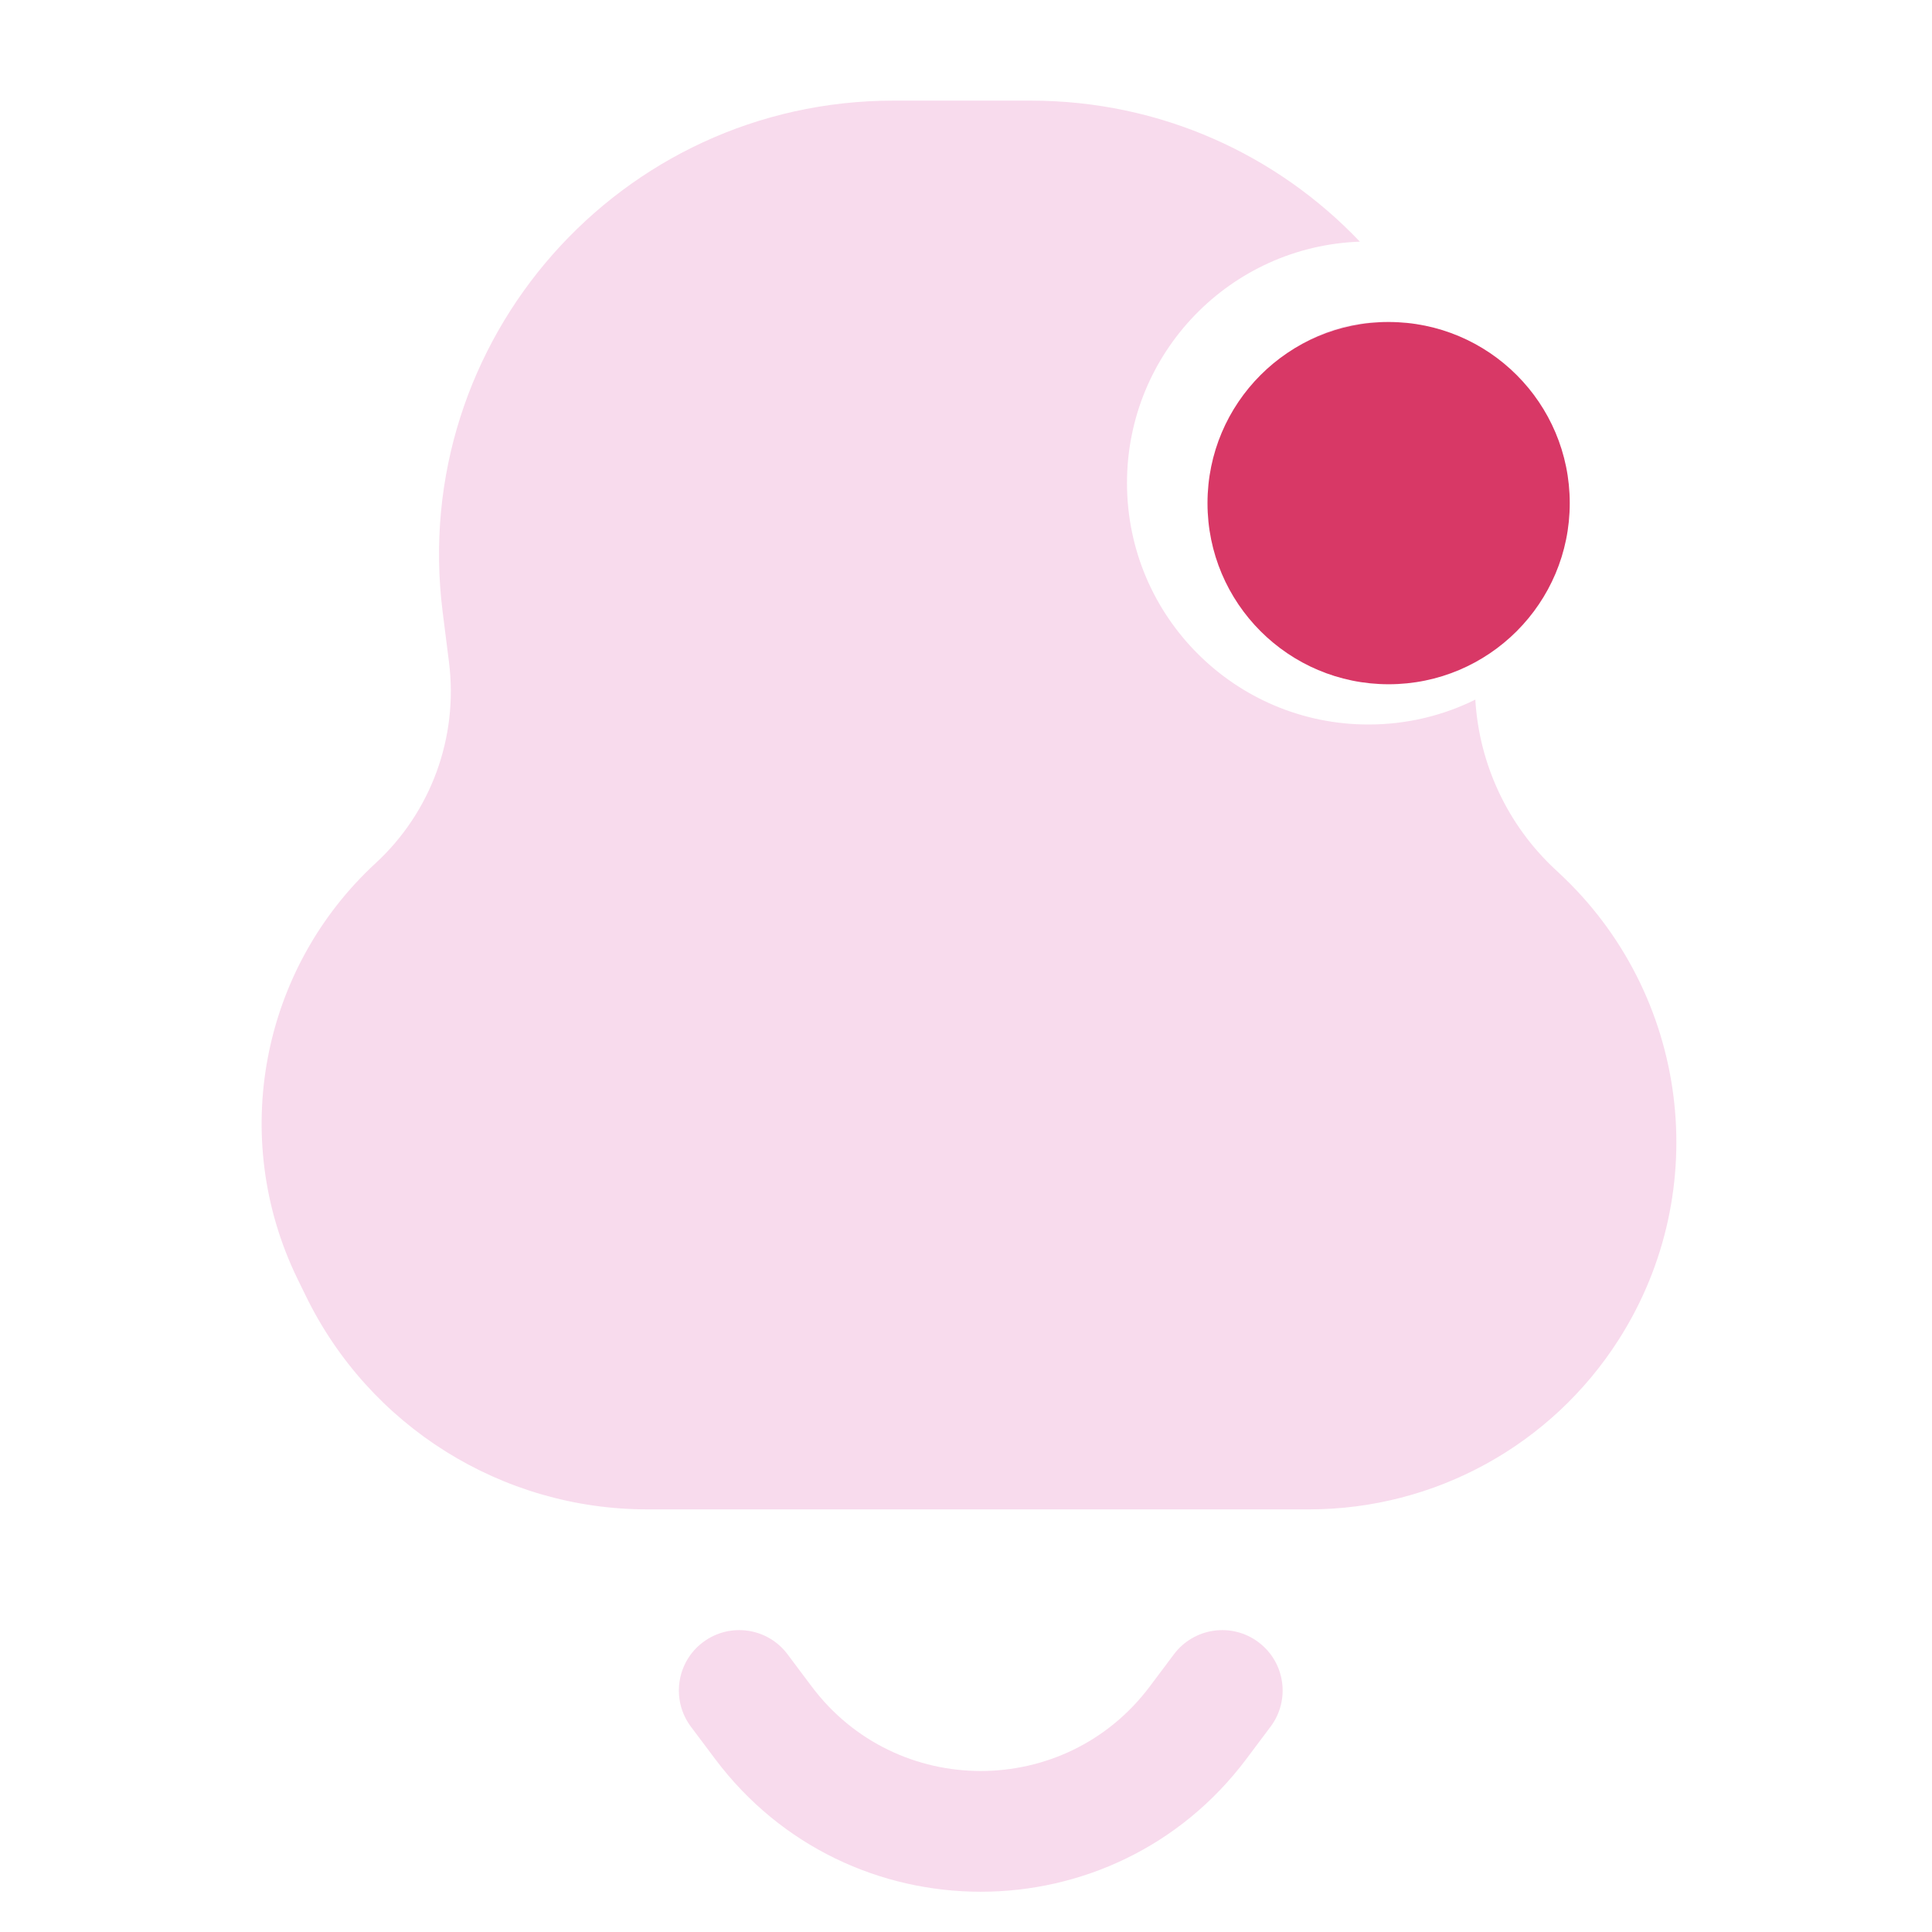
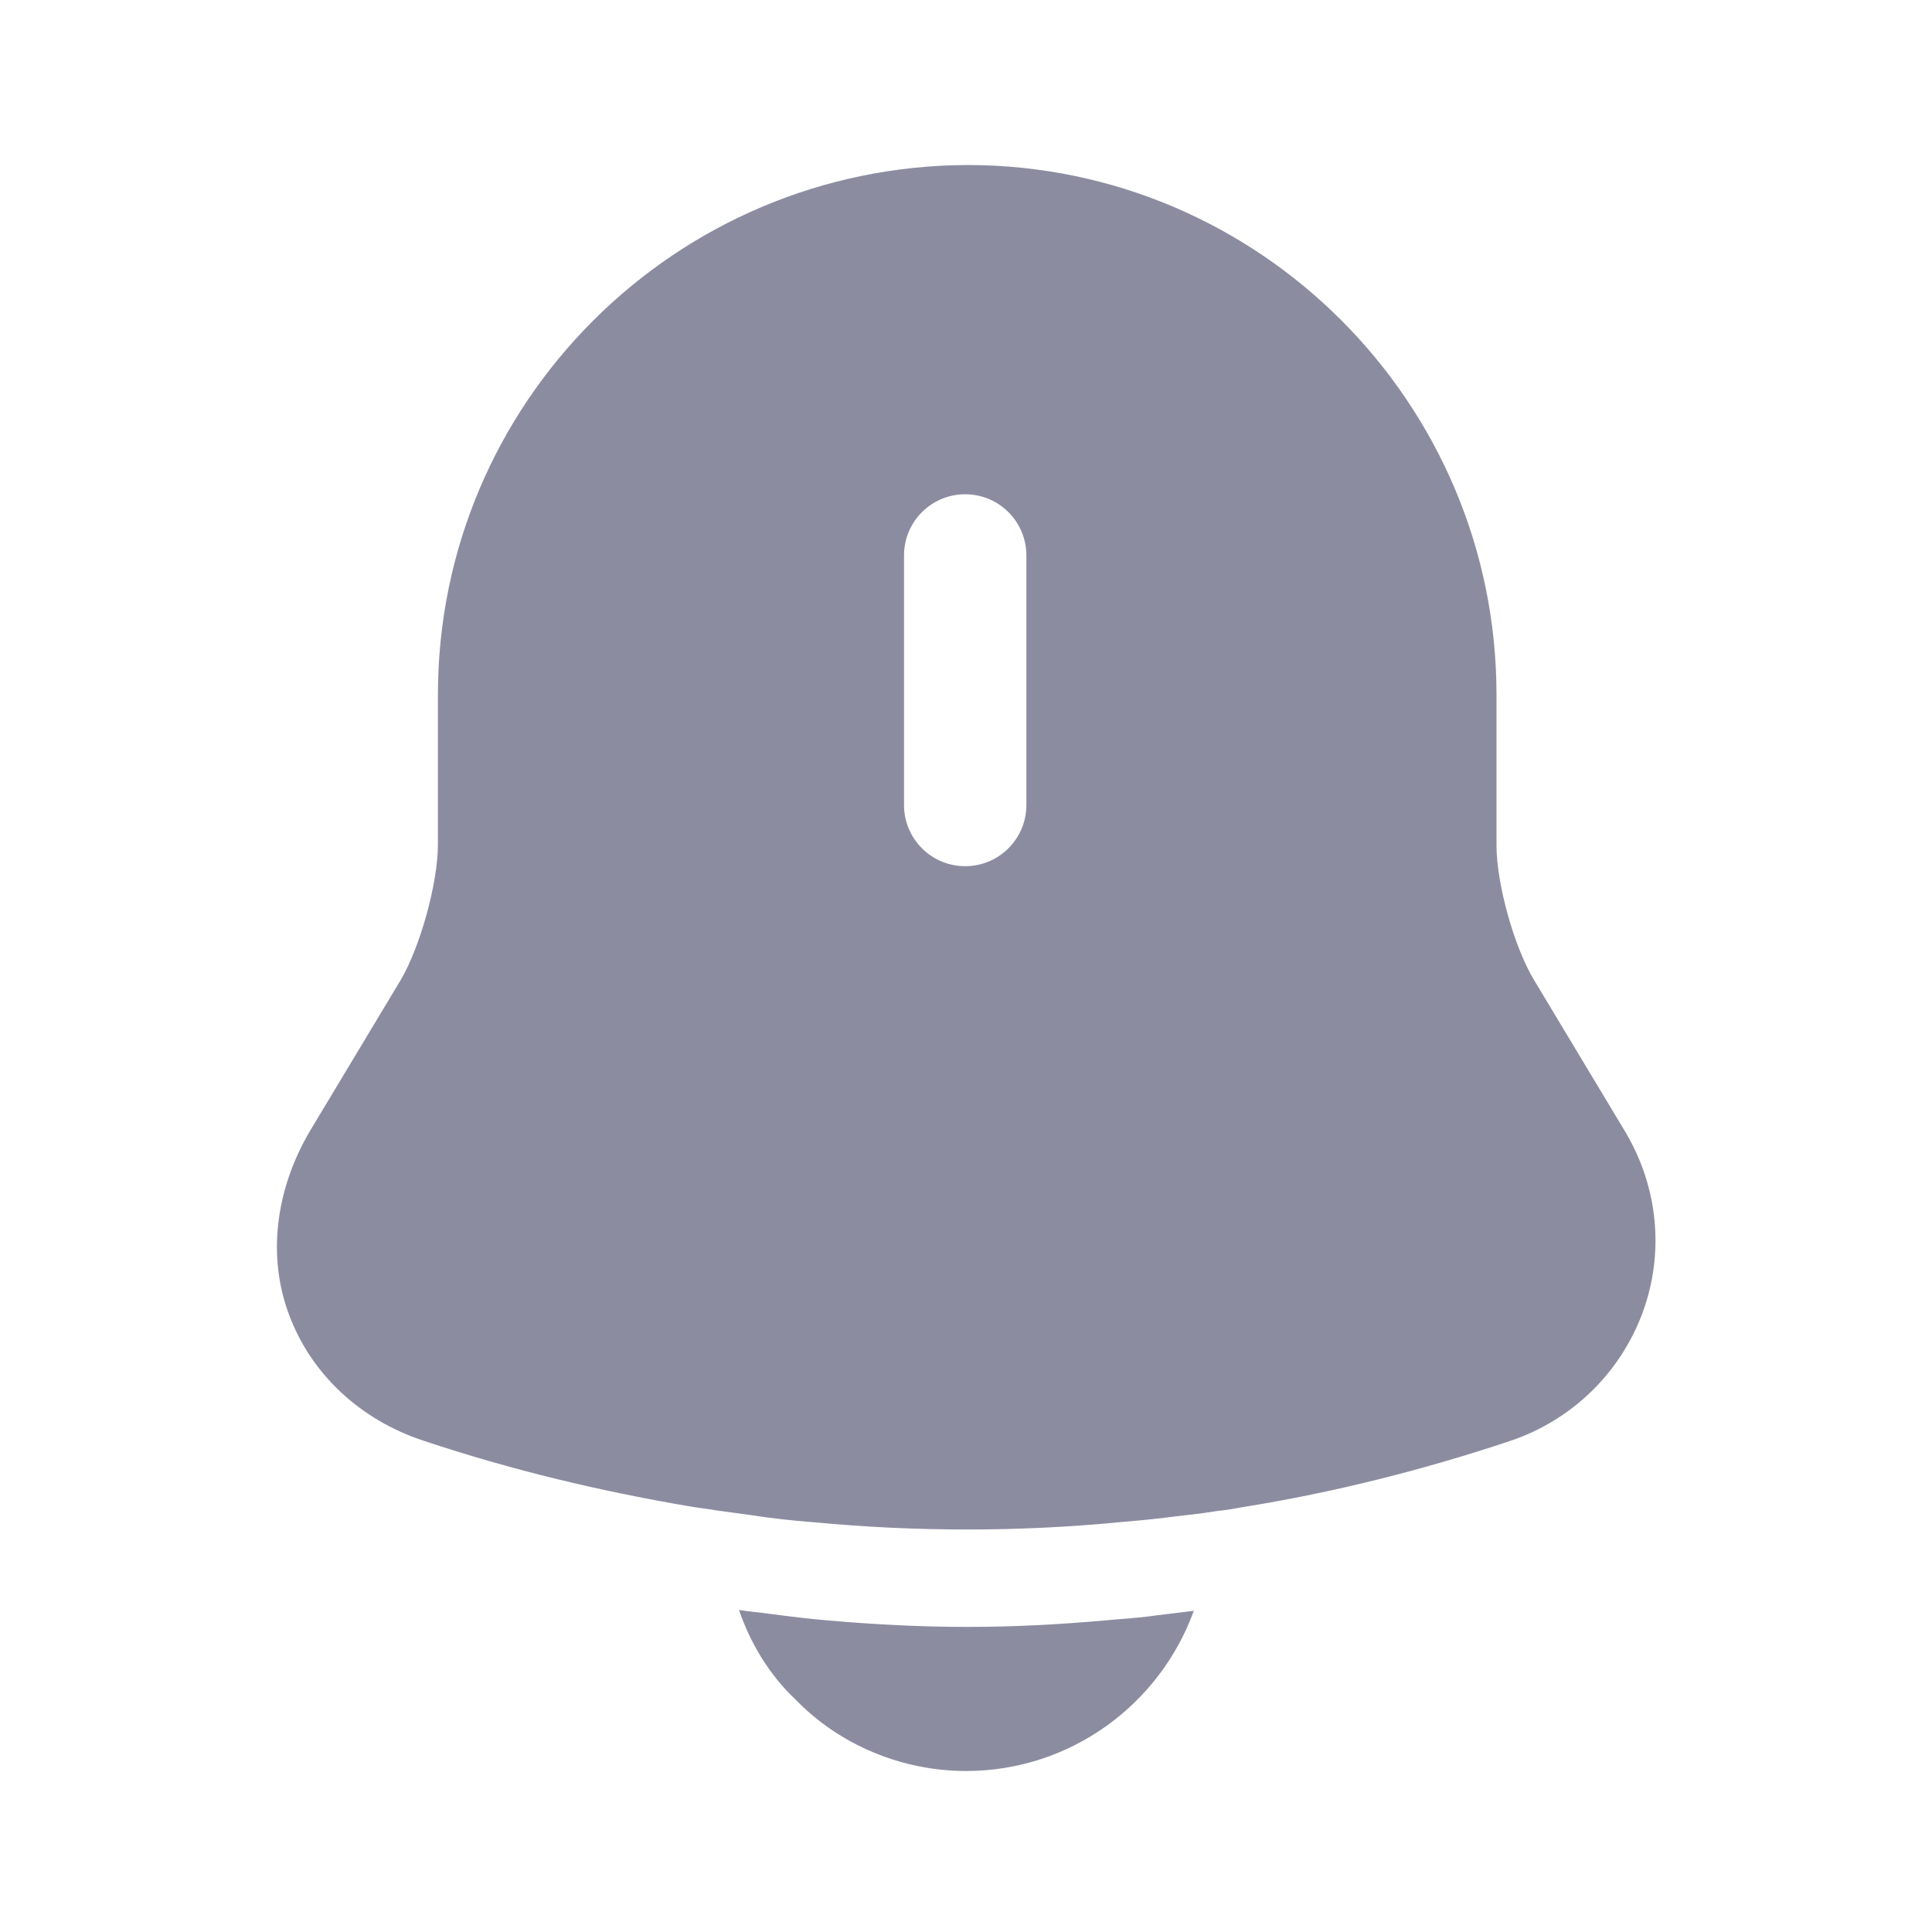
<svg xmlns="http://www.w3.org/2000/svg" width="24" height="24" viewBox="0 0 24 24" fill="none">
-   <path d="M5.498 7.595C5.077 4.226 7.704 1.25 11.1 1.25H12.803C14.424 1.25 15.87 1.927 16.893 3.002C15.286 3.058 14 4.379 14 6C14 7.657 15.343 9 17 9C17.476 9 17.927 8.889 18.327 8.691C18.374 9.49 18.726 10.25 19.323 10.804L19.367 10.845C20.98 12.343 21.293 14.78 20.111 16.637C19.274 17.953 17.822 18.75 16.262 18.75H8.041C6.233 18.75 4.584 17.717 3.795 16.09L3.691 15.877C2.845 14.132 3.241 12.037 4.667 10.722C5.355 10.087 5.694 9.159 5.578 8.23L5.498 7.595Z" fill="#F8DBED" />
-   <path d="M8.733 20.4C9.065 20.151 9.535 20.219 9.783 20.55L10.083 20.95C11.133 22.35 13.233 22.35 14.283 20.95L14.583 20.55C14.832 20.219 15.302 20.151 15.633 20.4C15.965 20.648 16.032 21.119 15.783 21.45L15.483 21.85C13.833 24.05 10.533 24.05 8.883 21.85L8.583 21.45C8.335 21.119 8.402 20.648 8.733 20.4Z" fill="#F8DBED" />
-   <path d="M19.183 6C19.183 7.105 18.288 8 17.183 8C16.078 8 15.183 7.105 15.183 6C15.183 4.895 16.078 4 17.183 4C18.288 4 19.183 4.895 19.183 6Z" fill="#F8DBED" />
-   <circle cx="17.25" cy="6.25" r="2.25" fill="#D83866" />
+   <path d="M20.19 14.06L19.06 12.18C18.81 11.77 18.59 10.98 18.59 10.5V8.63C18.59 5 15.64 2.05 12.02 2.05C8.39 2.06 5.44 5 5.44 8.63V10.49C5.44 10.97 5.22 11.76 4.98 12.17L3.85 14.05C3.42 14.78 3.32 15.61 3.59 16.33C3.86 17.06 4.47 17.64 5.27 17.9C6.35 18.26 7.44 18.52 8.55 18.71C8.66 18.73 8.77 18.74 8.88 18.76C9.02 18.78 9.17 18.8 9.32 18.82C9.58 18.86 9.84 18.89 10.11 18.91C10.74 18.97 11.38 19 12.02 19C12.65 19 13.28 18.97 13.9 18.91C14.13 18.89 14.36 18.87 14.58 18.84C14.76 18.82 14.94 18.8 15.12 18.77C15.23 18.76 15.34 18.74 15.45 18.72C16.57 18.54 17.68 18.26 18.76 17.9C19.53 17.64 20.12 17.06 20.4 16.32C20.68 15.57 20.6 14.75 20.19 14.06ZM12.75 10C12.75 10.42 12.41 10.76 11.99 10.76C11.57 10.76 11.23 10.42 11.23 10V6.9C11.23 6.48 11.57 6.14 11.99 6.14C12.41 6.14 12.75 6.48 12.75 6.9V10Z" fill="#8C8CA1" />
+   <path d="M14.83 20.01C14.41 21.17 13.3 22 12 22C11.21 22 10.43 21.68 9.88 21.11C9.56 20.81 9.32 20.41 9.18 20C9.31 20.02 9.44 20.03 9.58 20.05C9.81 20.08 10.05 20.11 10.29 20.13C10.86 20.18 11.44 20.21 12.02 20.21C12.59 20.21 13.16 20.18 13.72 20.13C13.93 20.11 14.14 20.1 14.34 20.07C14.5 20.05 14.66 20.03 14.83 20.01Z" fill="#8C8CA1" />
</svg>
